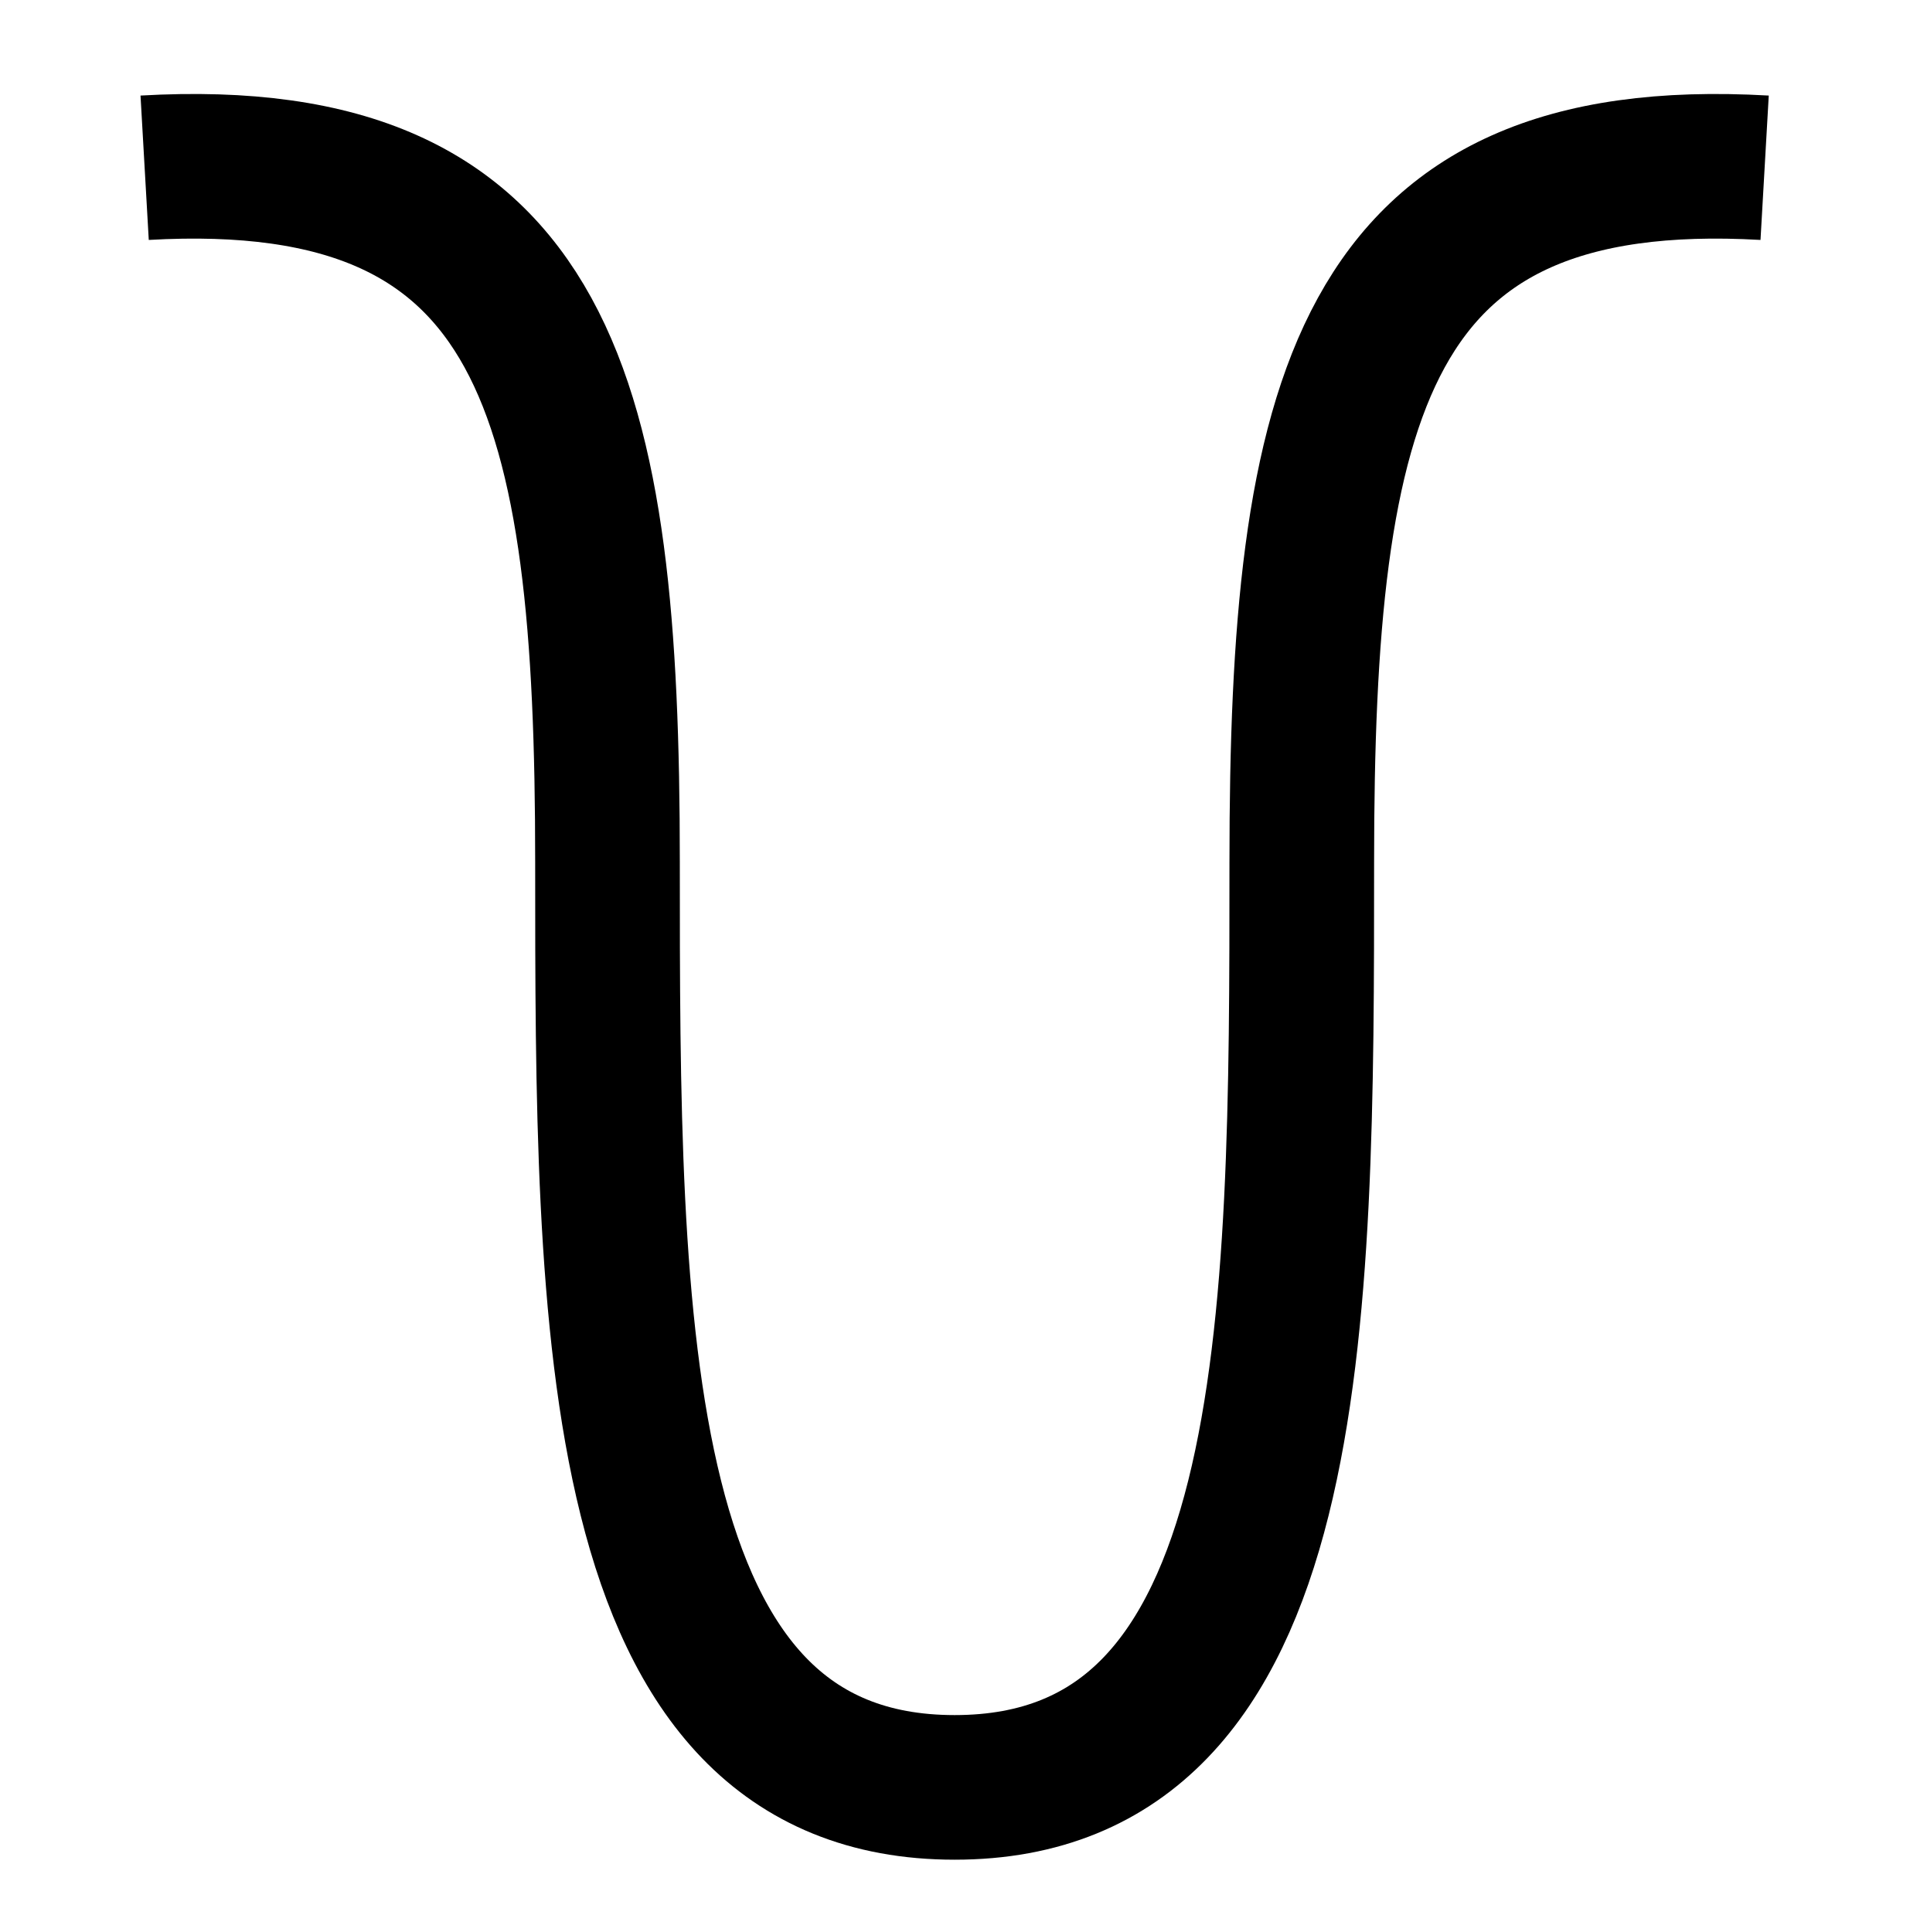
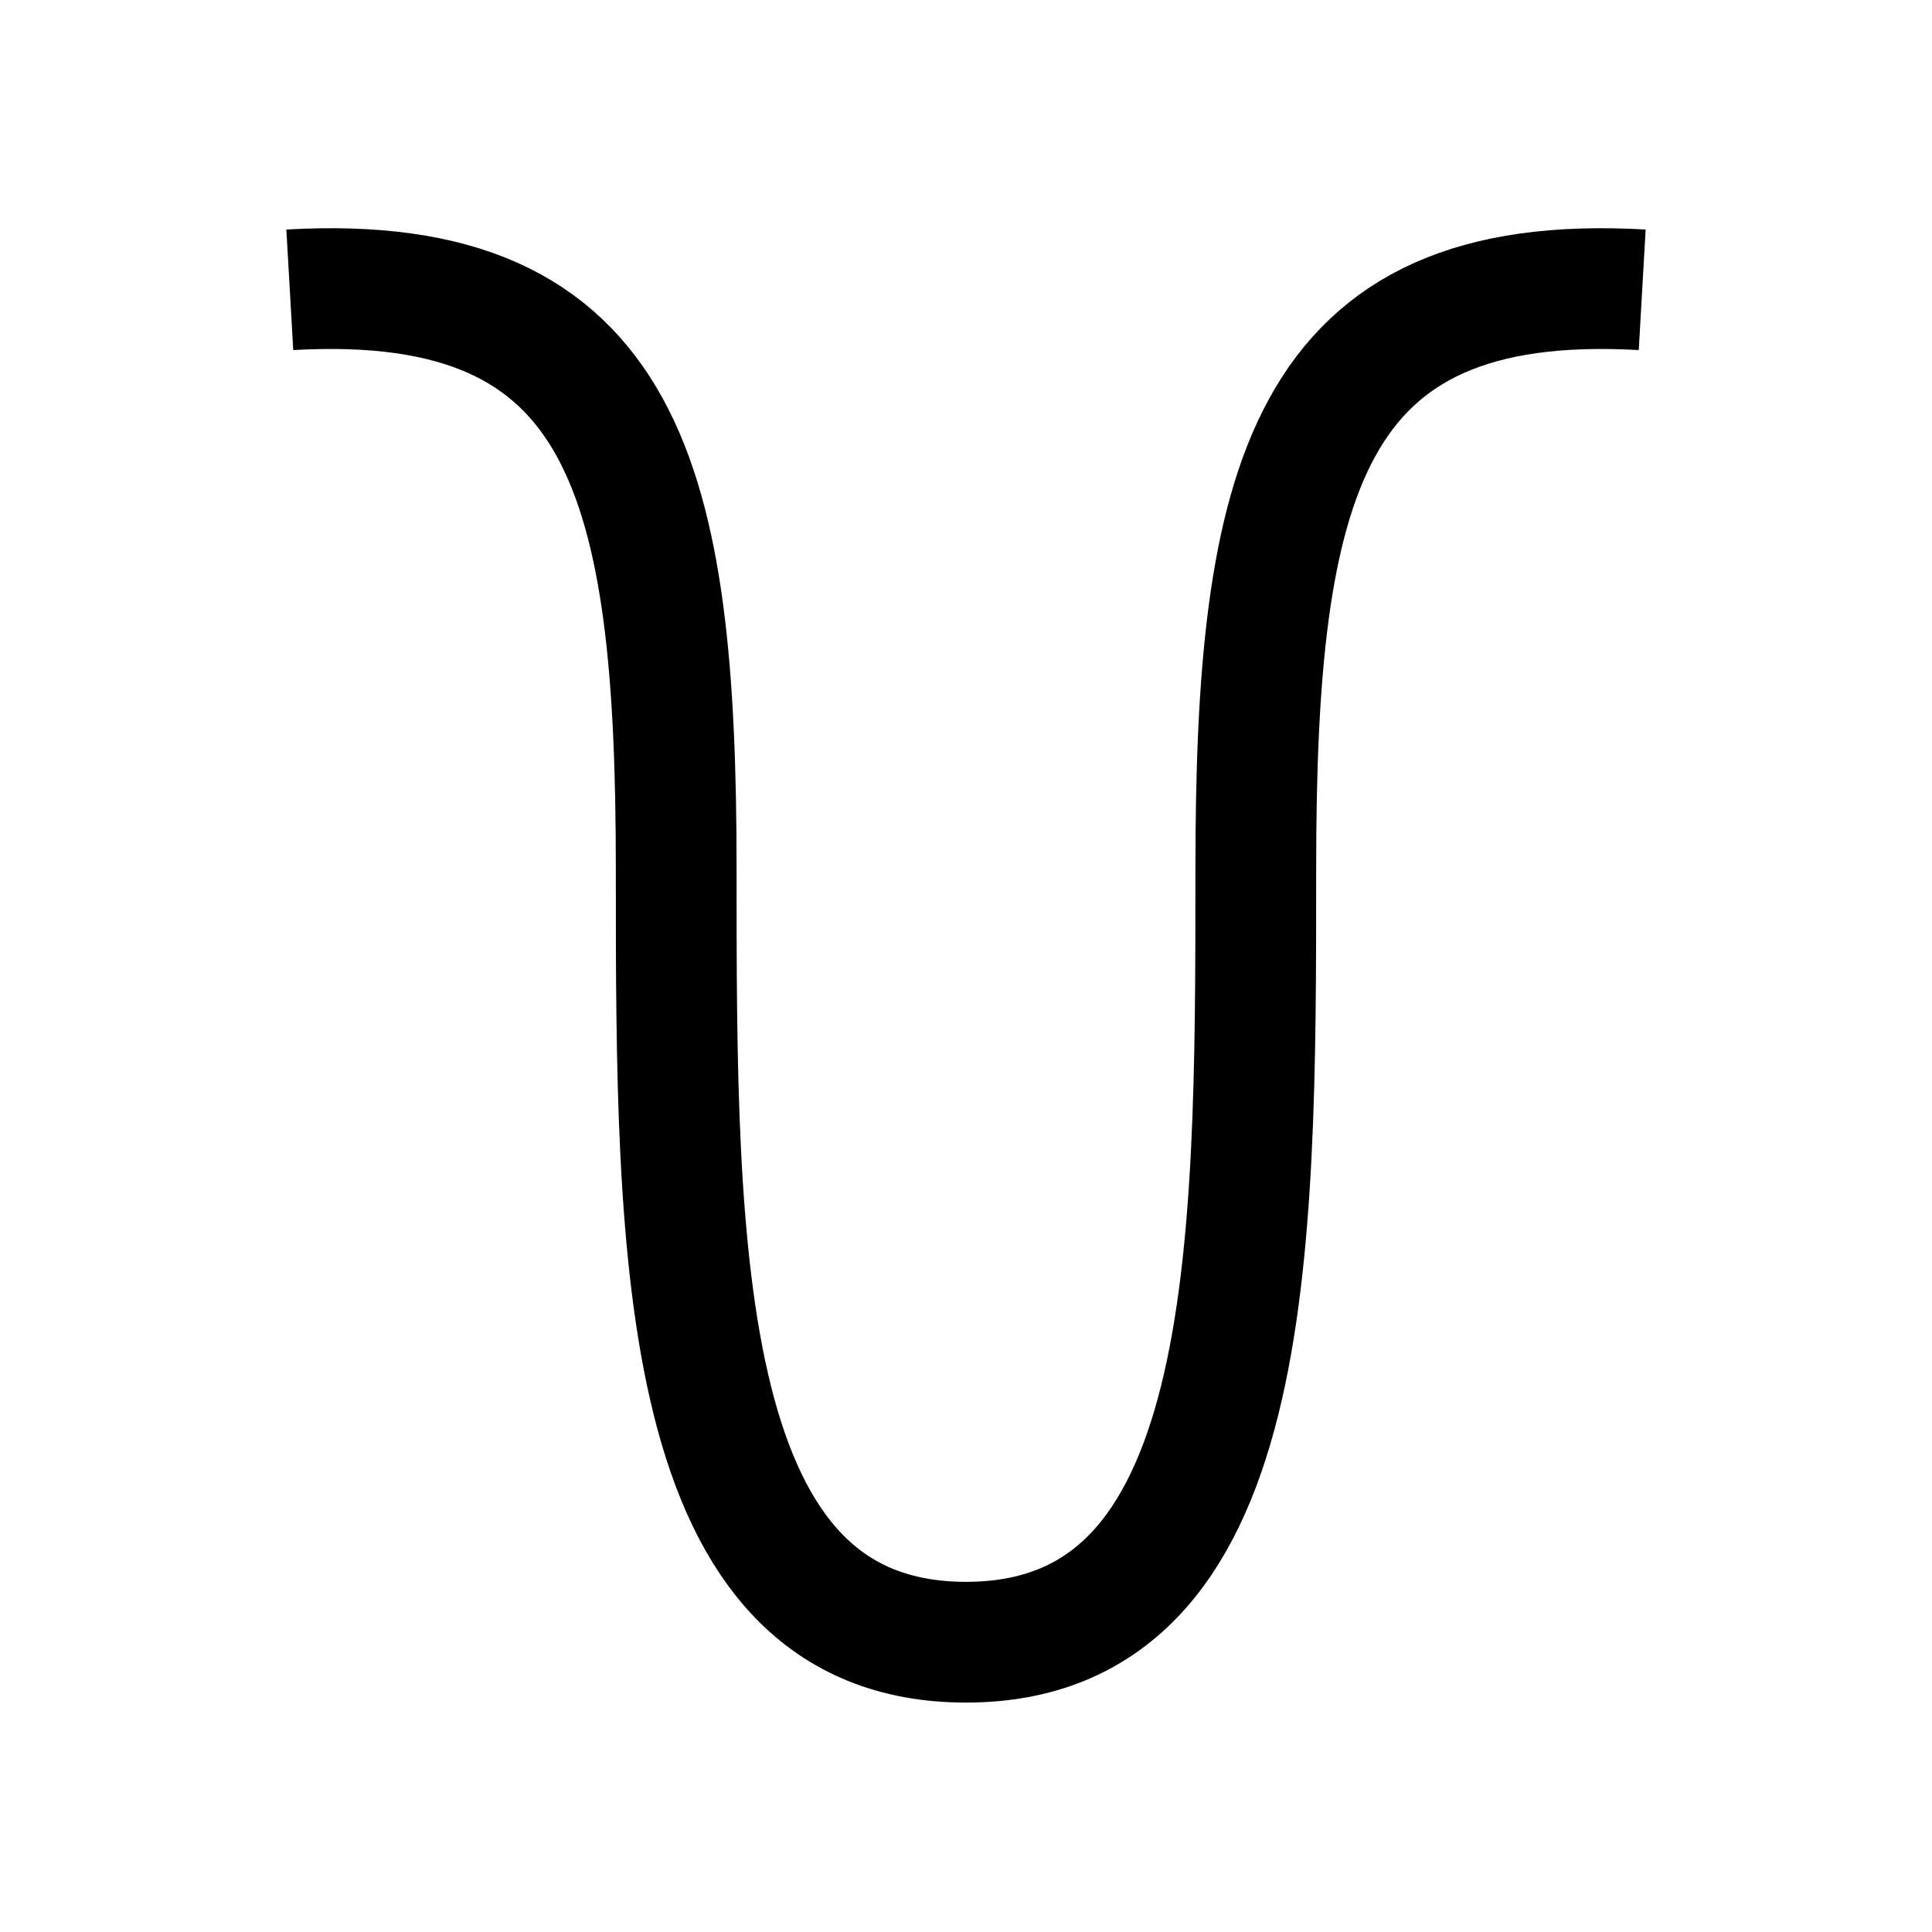
- <svg xmlns="http://www.w3.org/2000/svg" fill="transparent" viewBox="-82.5 -84.5 165 167" width="165px" height="167px">
+ <svg xmlns="http://www.w3.org/2000/svg" fill="transparent" viewBox="-100 -100 200 200" width="200px" height="200px">
  <path stroke="black" fill="none" stroke-width="12.5" d="M -70 -70 C  -35 -72,  -30 -50,  -30 -10 C  -30 30,  -30 70,  0 70 C  30 70,  30 30,  30 -10 C  30 -50,  35 -72,  70 -70 " />
</svg>
